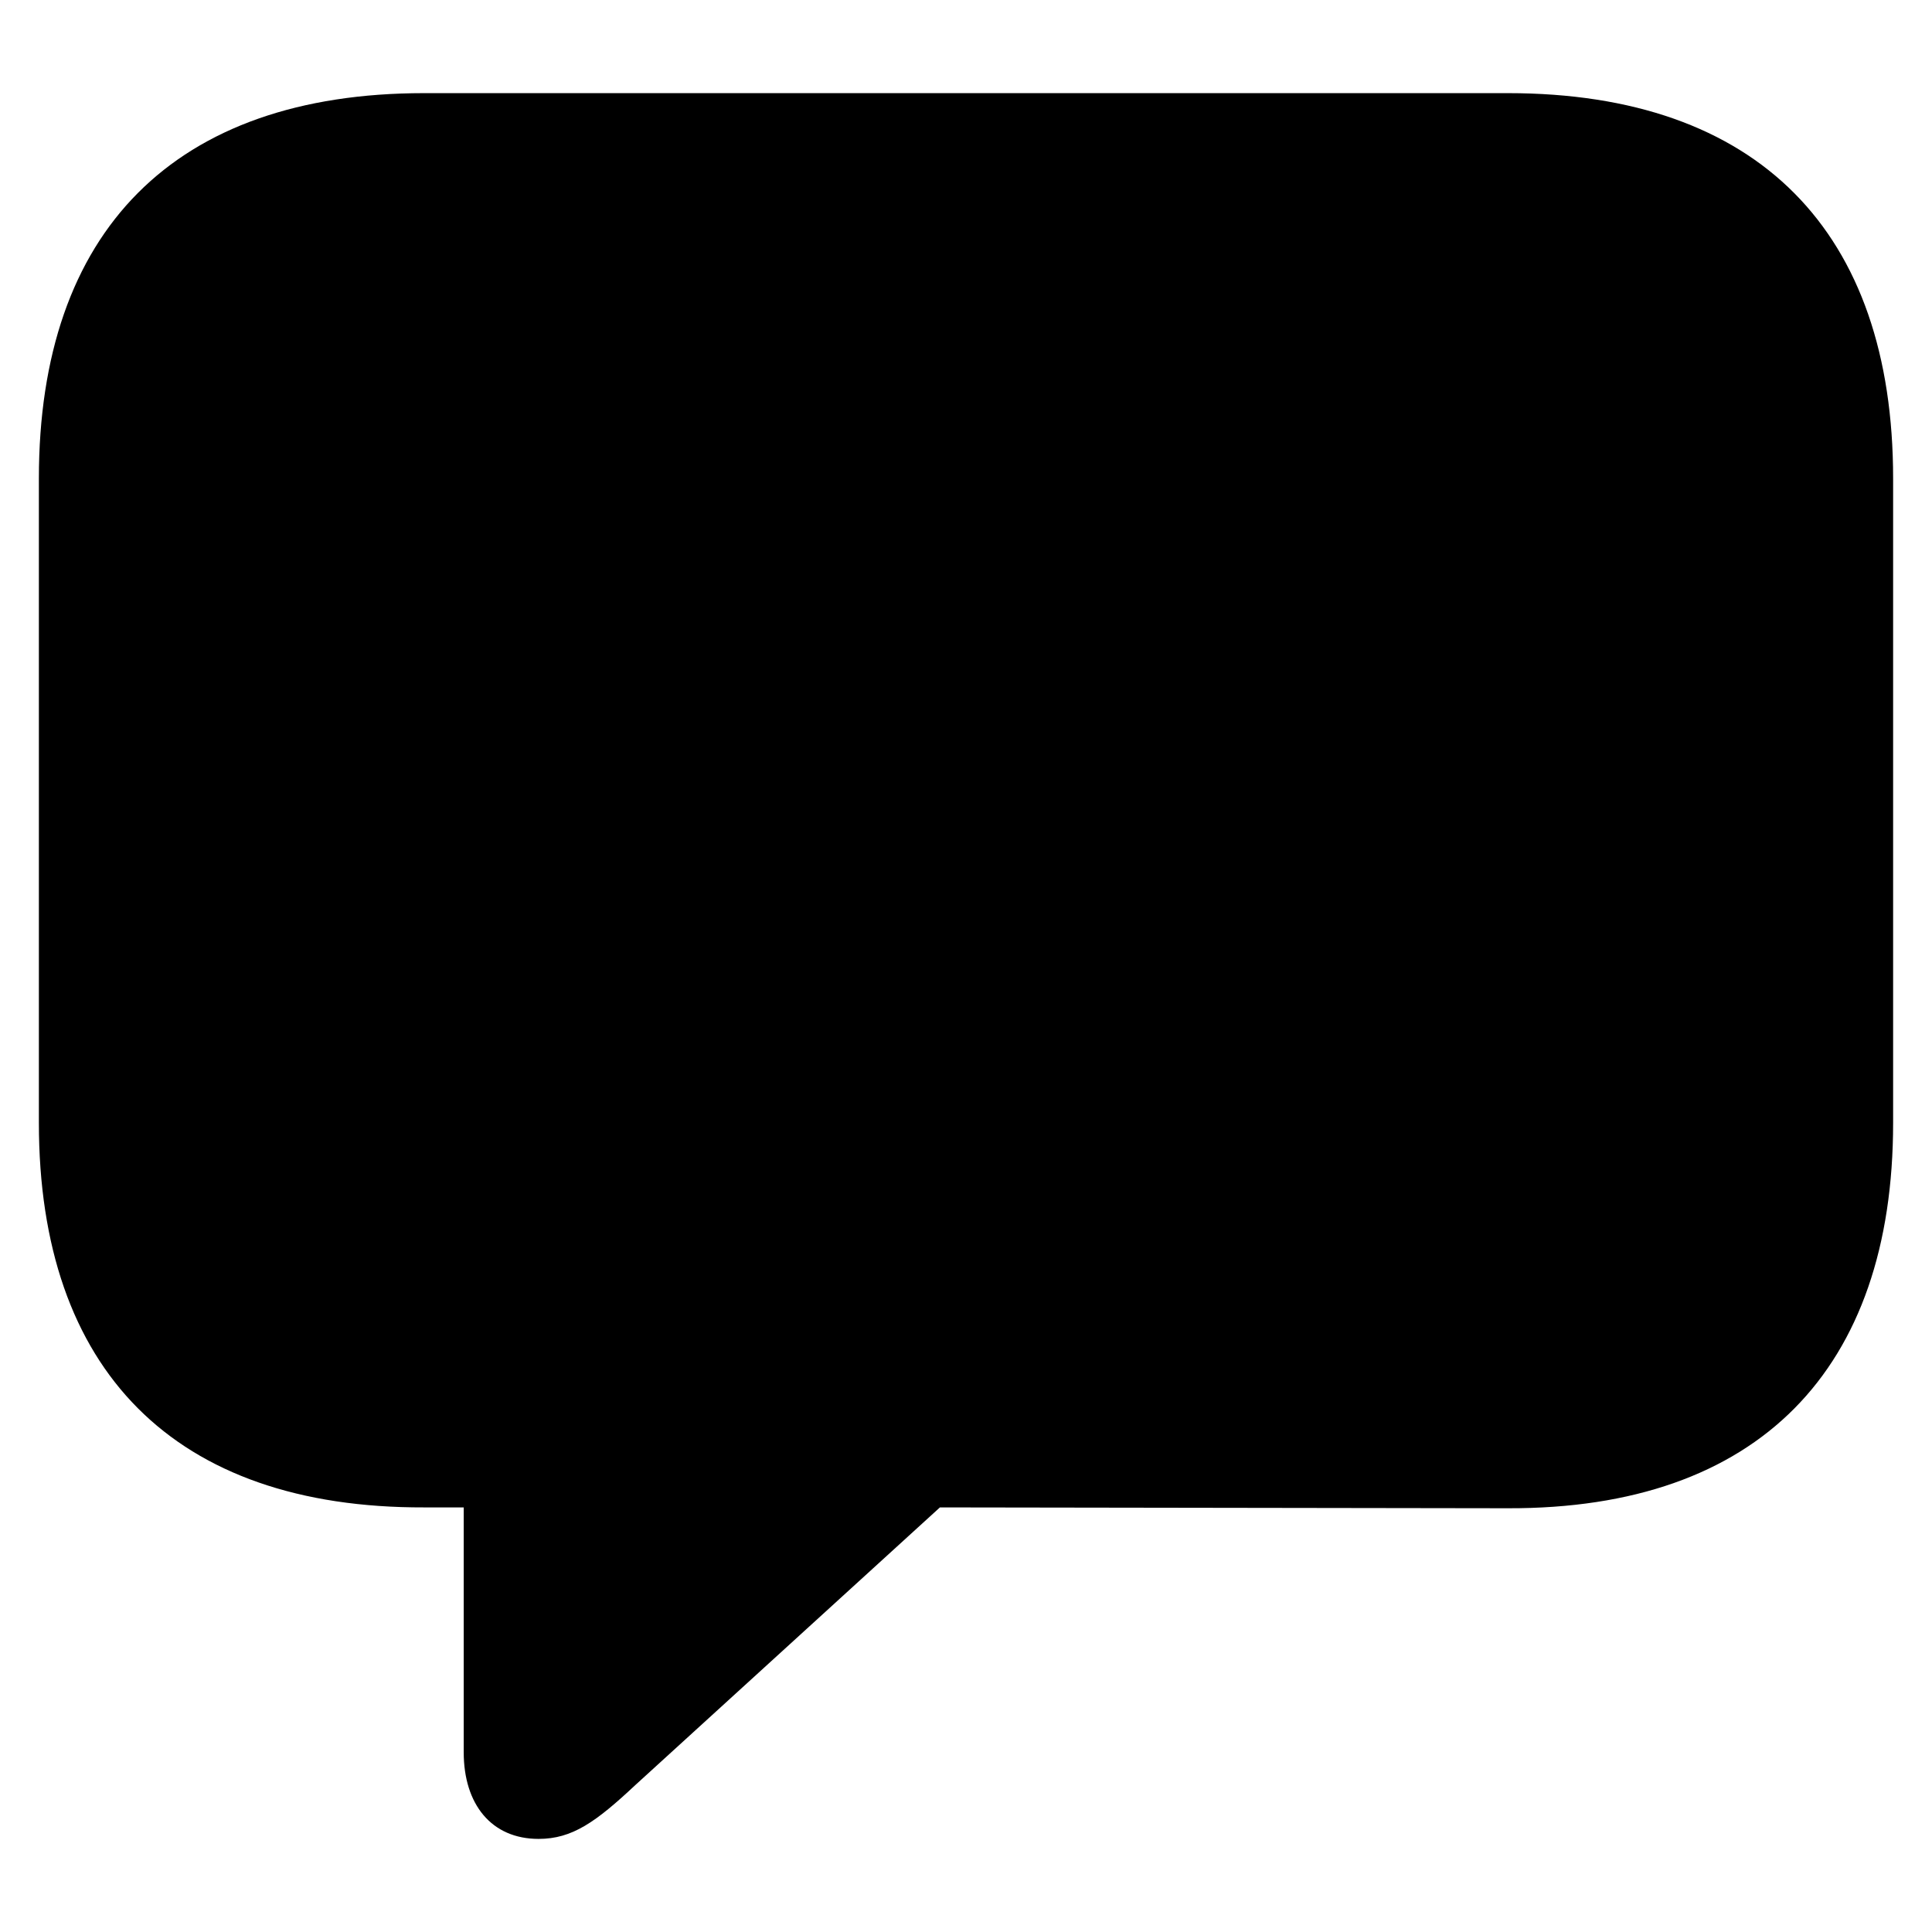
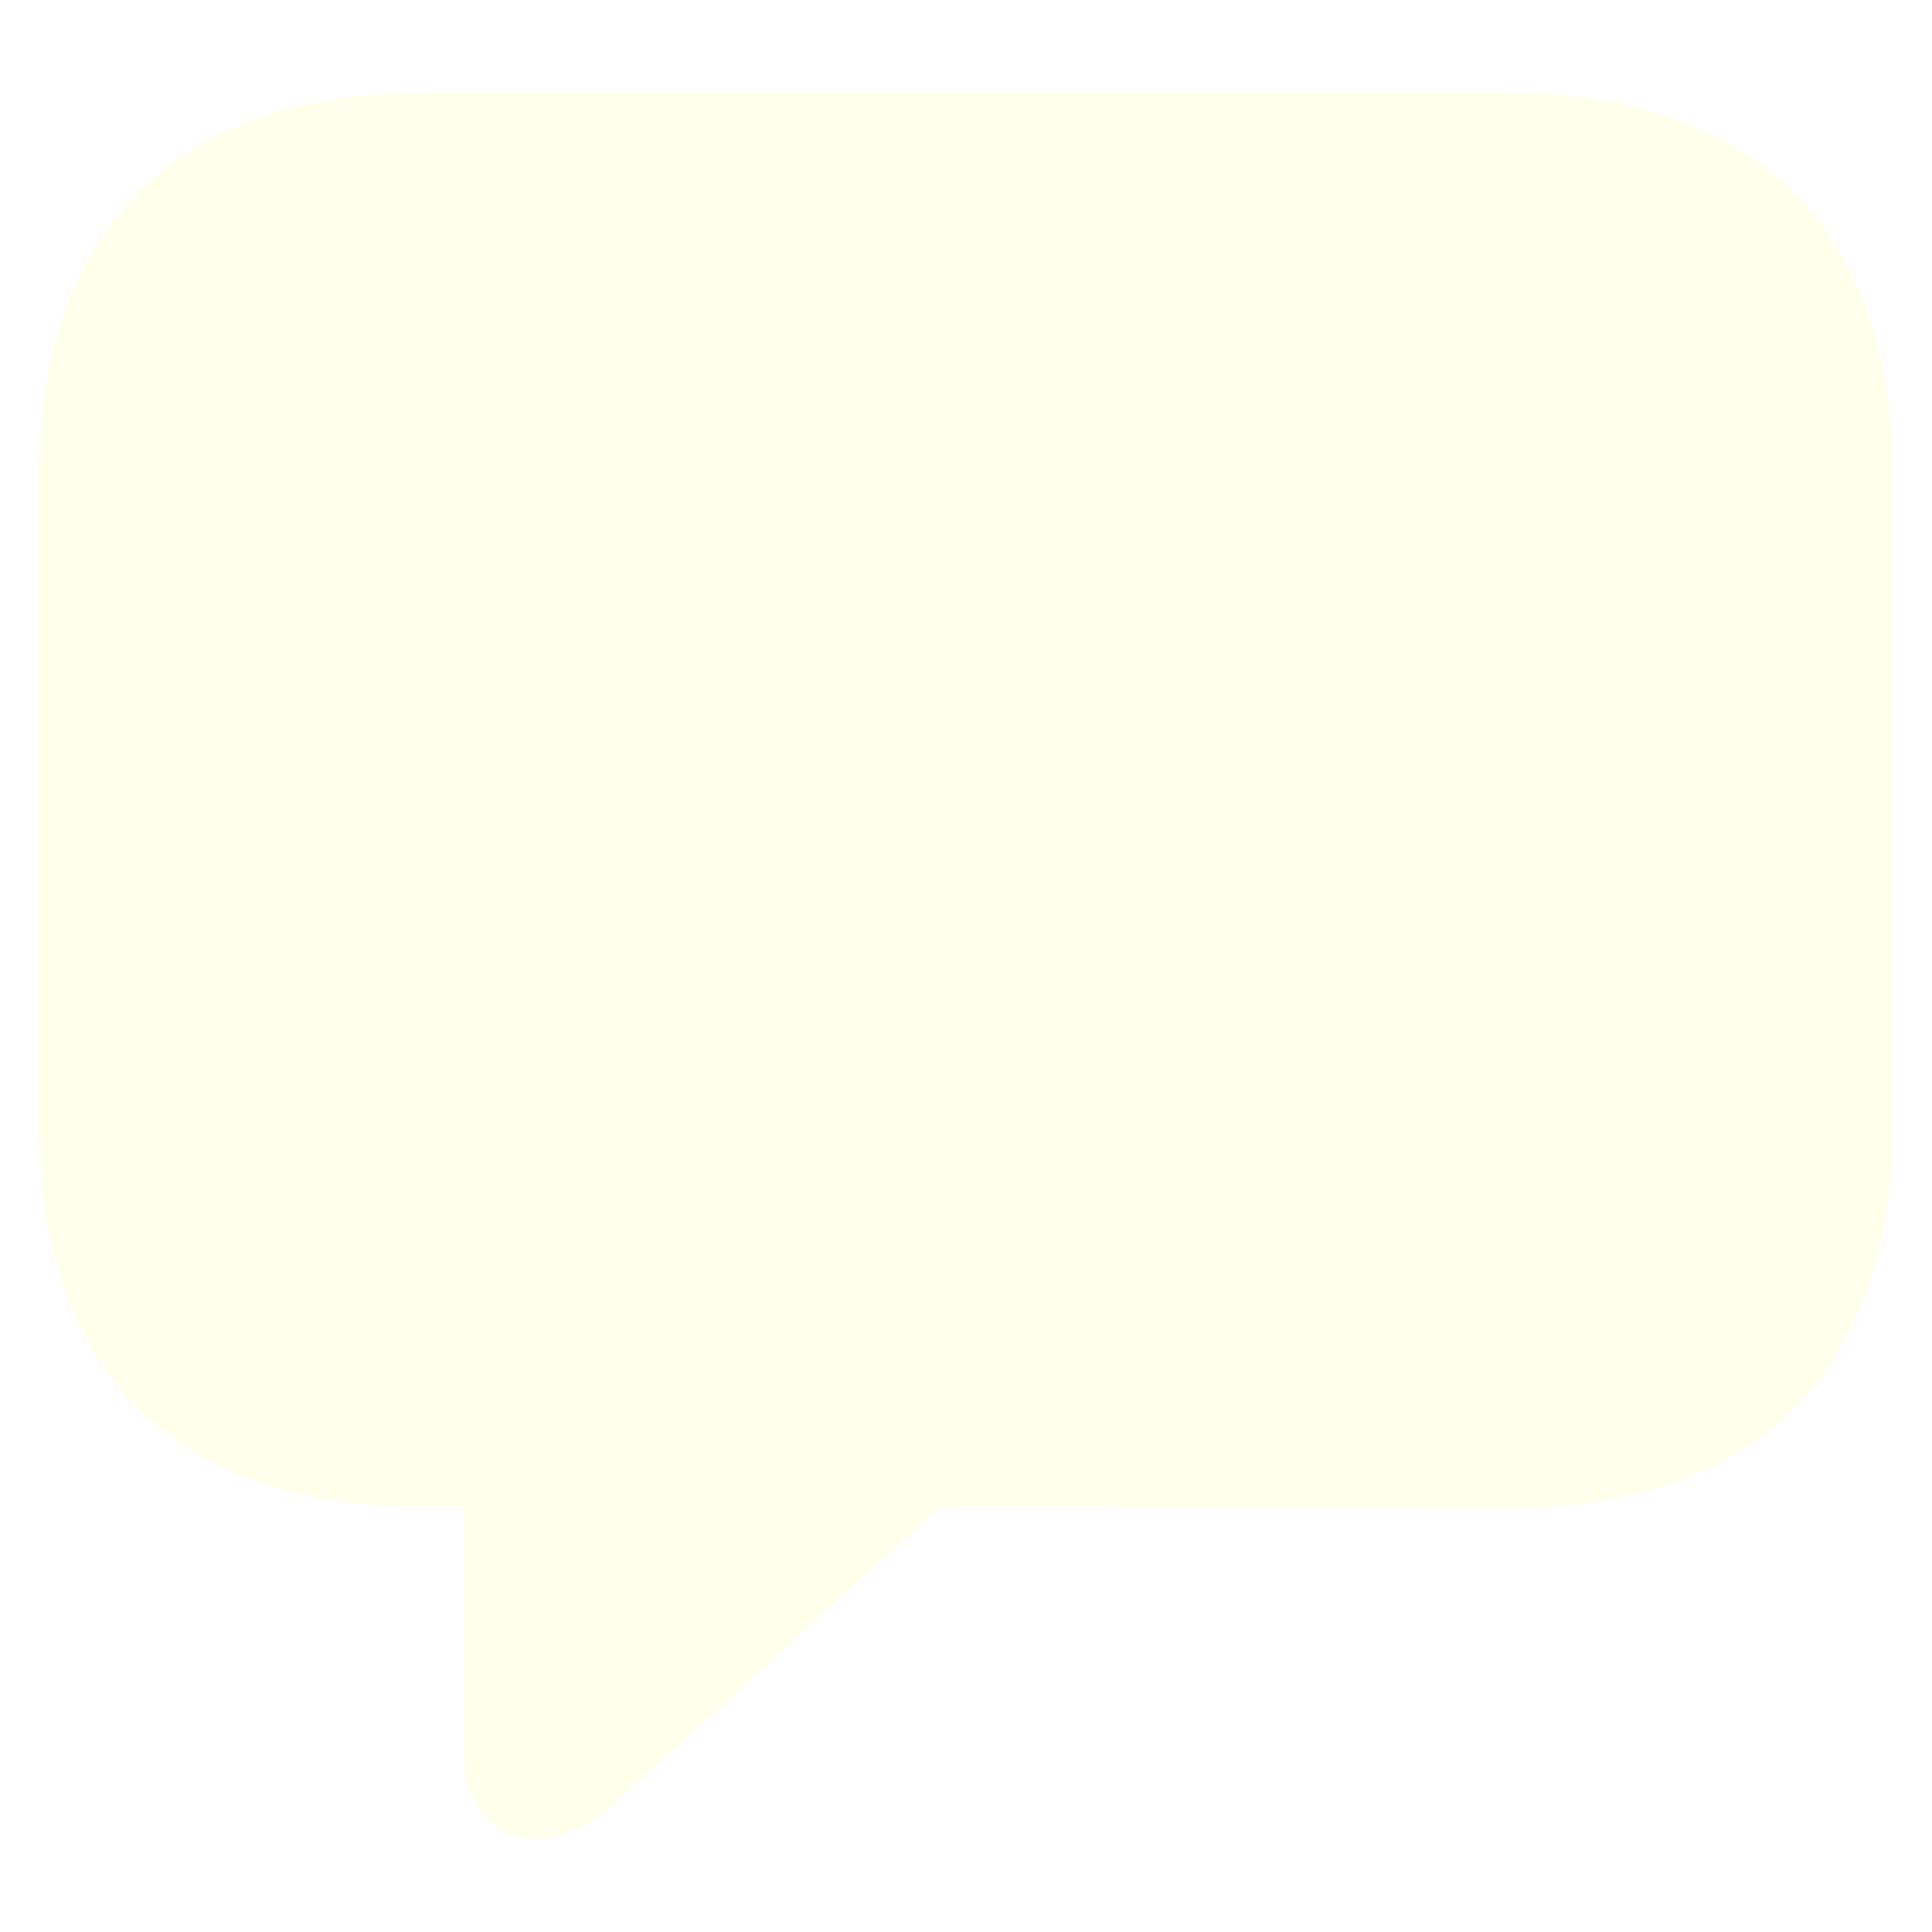
<svg xmlns="http://www.w3.org/2000/svg" width="48" height="48" fill="none" viewBox="0 0 48 48" version="1.1" id="svg31">
  <defs id="defs1" />
-   <path class="brand" d="m 13.381,45.687 c 0.836,0 1.421,-0.418 2.404,-1.338 l 7.567,-6.898 14.109,0.021 c 6.229,0.021 9.573,-3.449 9.573,-9.573 V 11.887 c 0,-6.125 -3.344,-9.573 -9.573,-9.573 H 10.539 c -6.208,0 -9.573,3.428 -9.573,9.573 v 16.011 c 0,6.145 3.365,9.573 9.573,9.553 h 0.982 v 6.083 c 0,1.296 0.69,2.153 1.86,2.153 z" id="path1" fill="fff" style="fill:#000000;fill-opacity:1;stroke-width:0.892" />
+   <path class="brand" d="m 13.381,45.687 c 0.836,0 1.421,-0.418 2.404,-1.338 l 7.567,-6.898 14.109,0.021 c 6.229,0.021 9.573,-3.449 9.573,-9.573 V 11.887 c 0,-6.125 -3.344,-9.573 -9.573,-9.573 H 10.539 c -6.208,0 -9.573,3.428 -9.573,9.573 v 16.011 c 0,6.145 3.365,9.573 9.573,9.553 h 0.982 v 6.083 c 0,1.296 0.69,2.153 1.86,2.153 z" id="path1" fill="ffffeb" style="fill:#ffffeb;fill-opacity:1;stroke-width:0.892" />
</svg>
